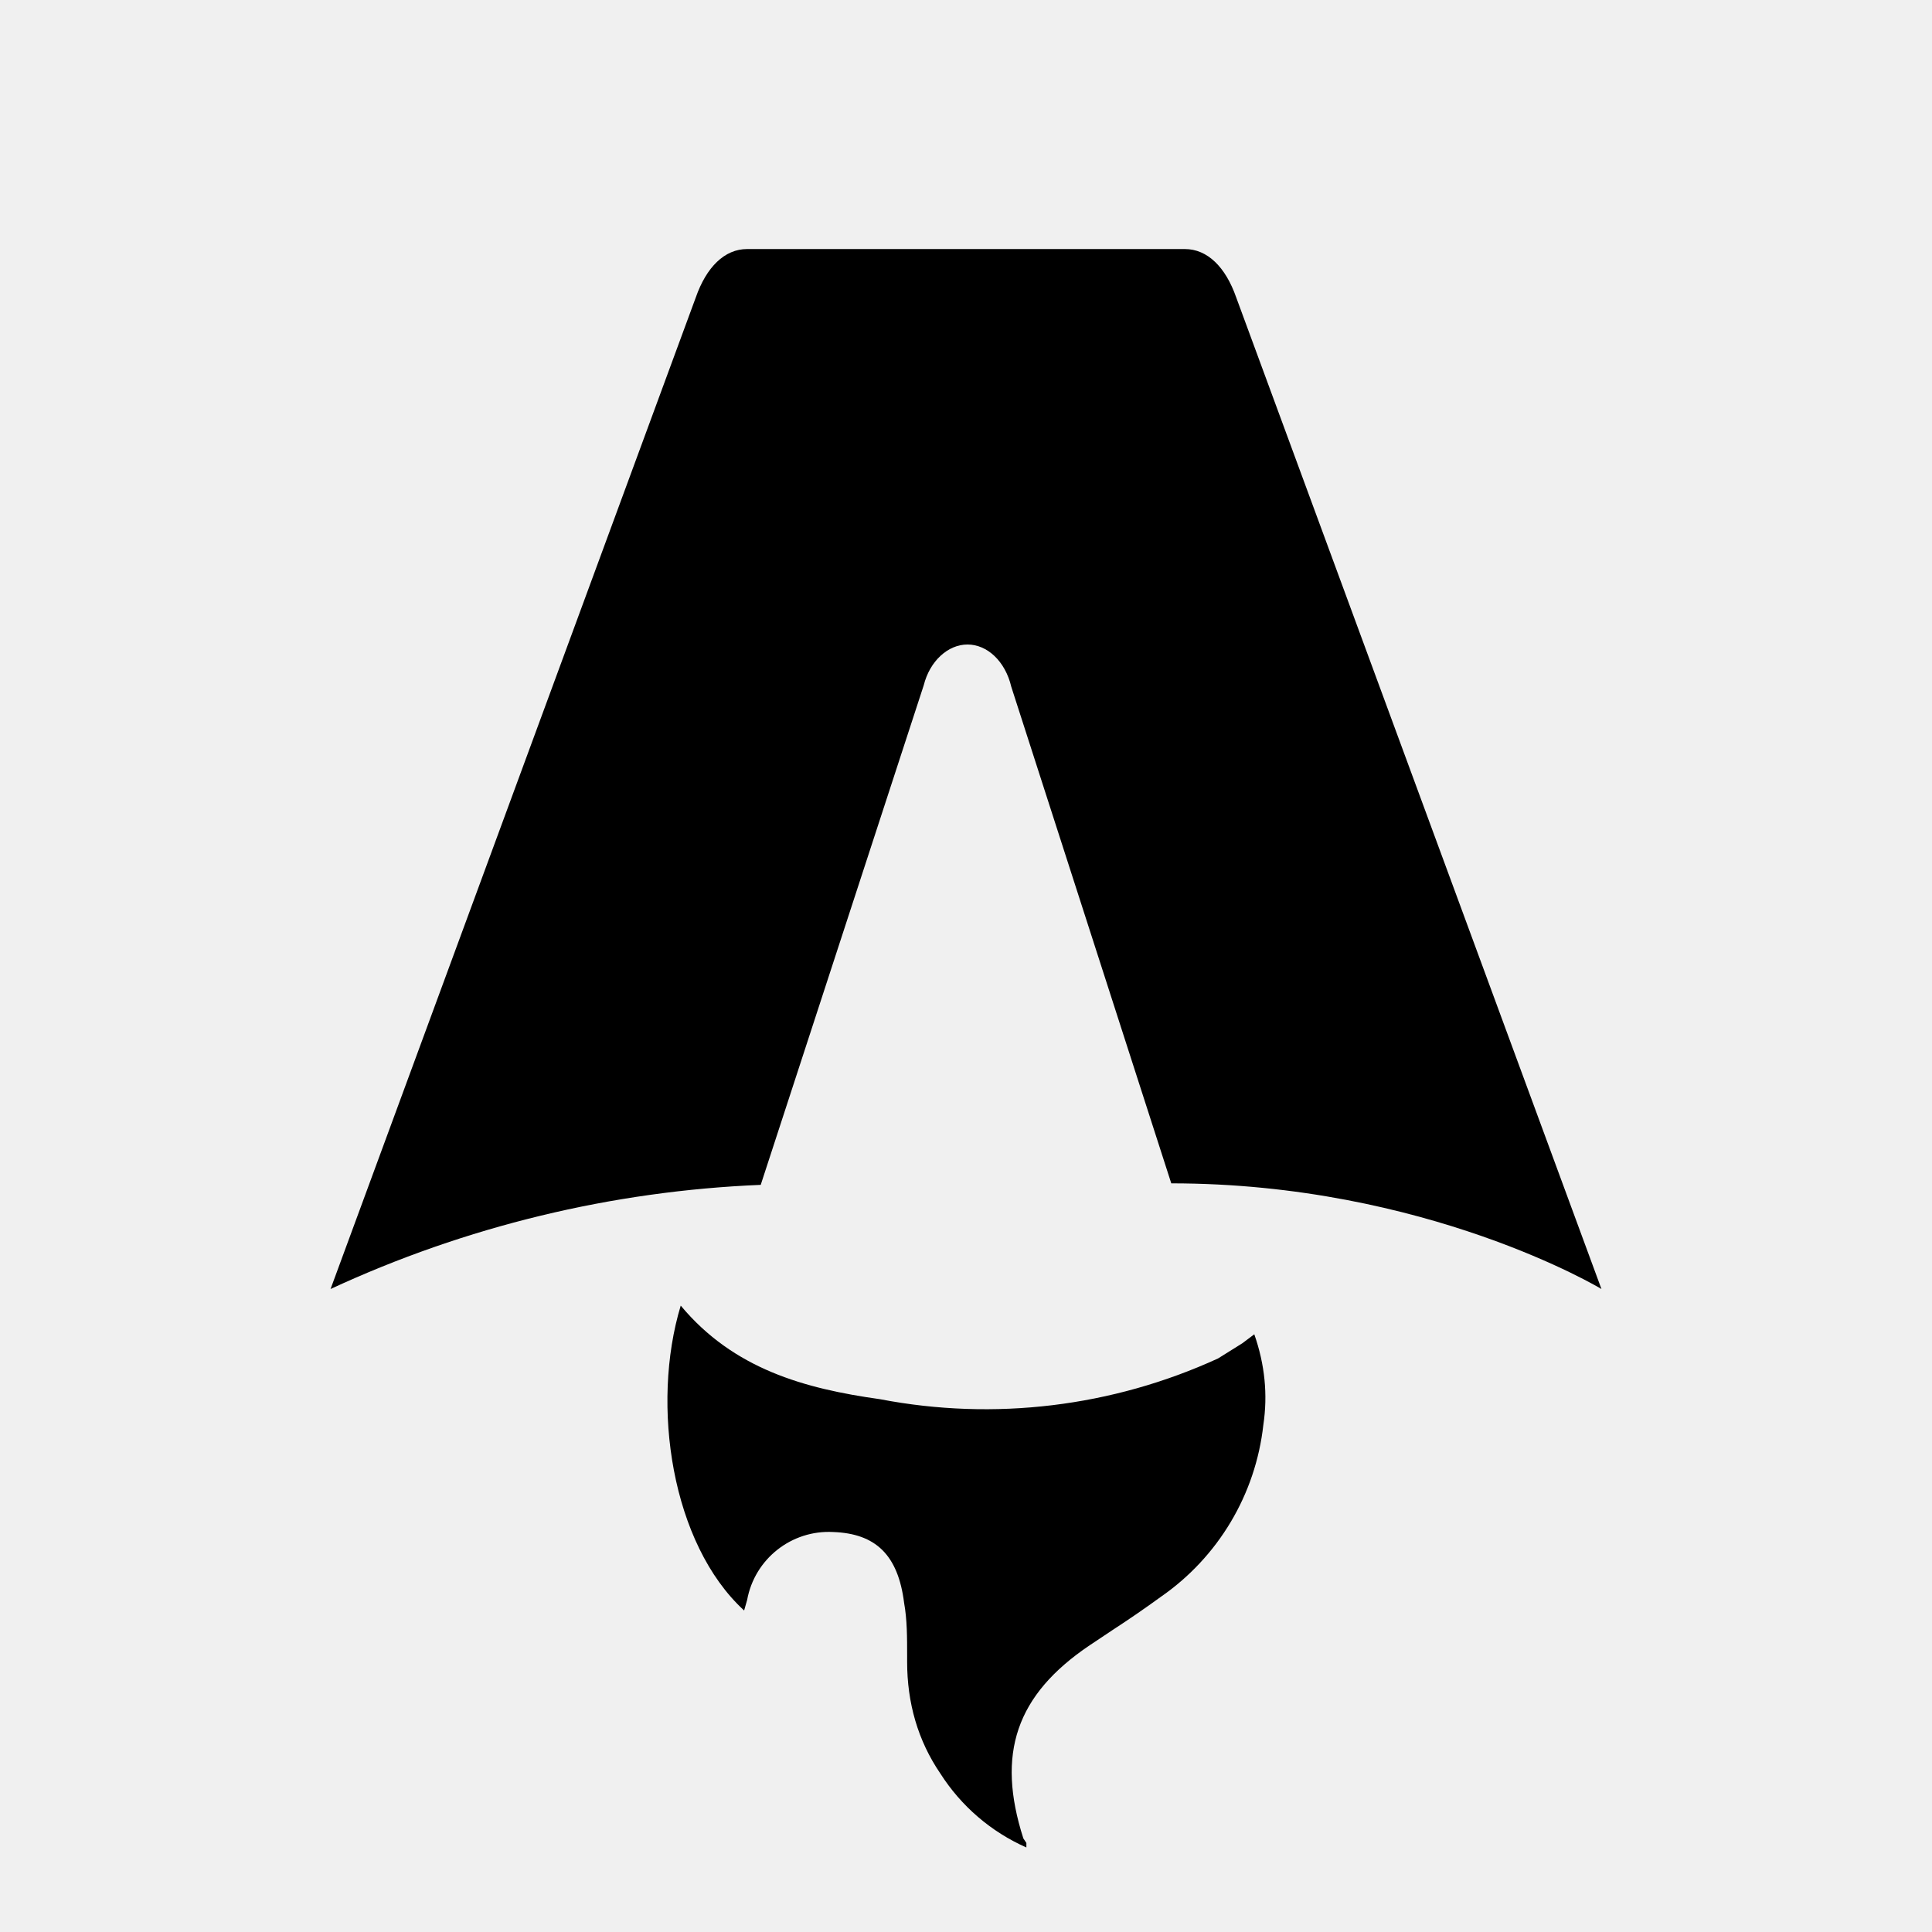
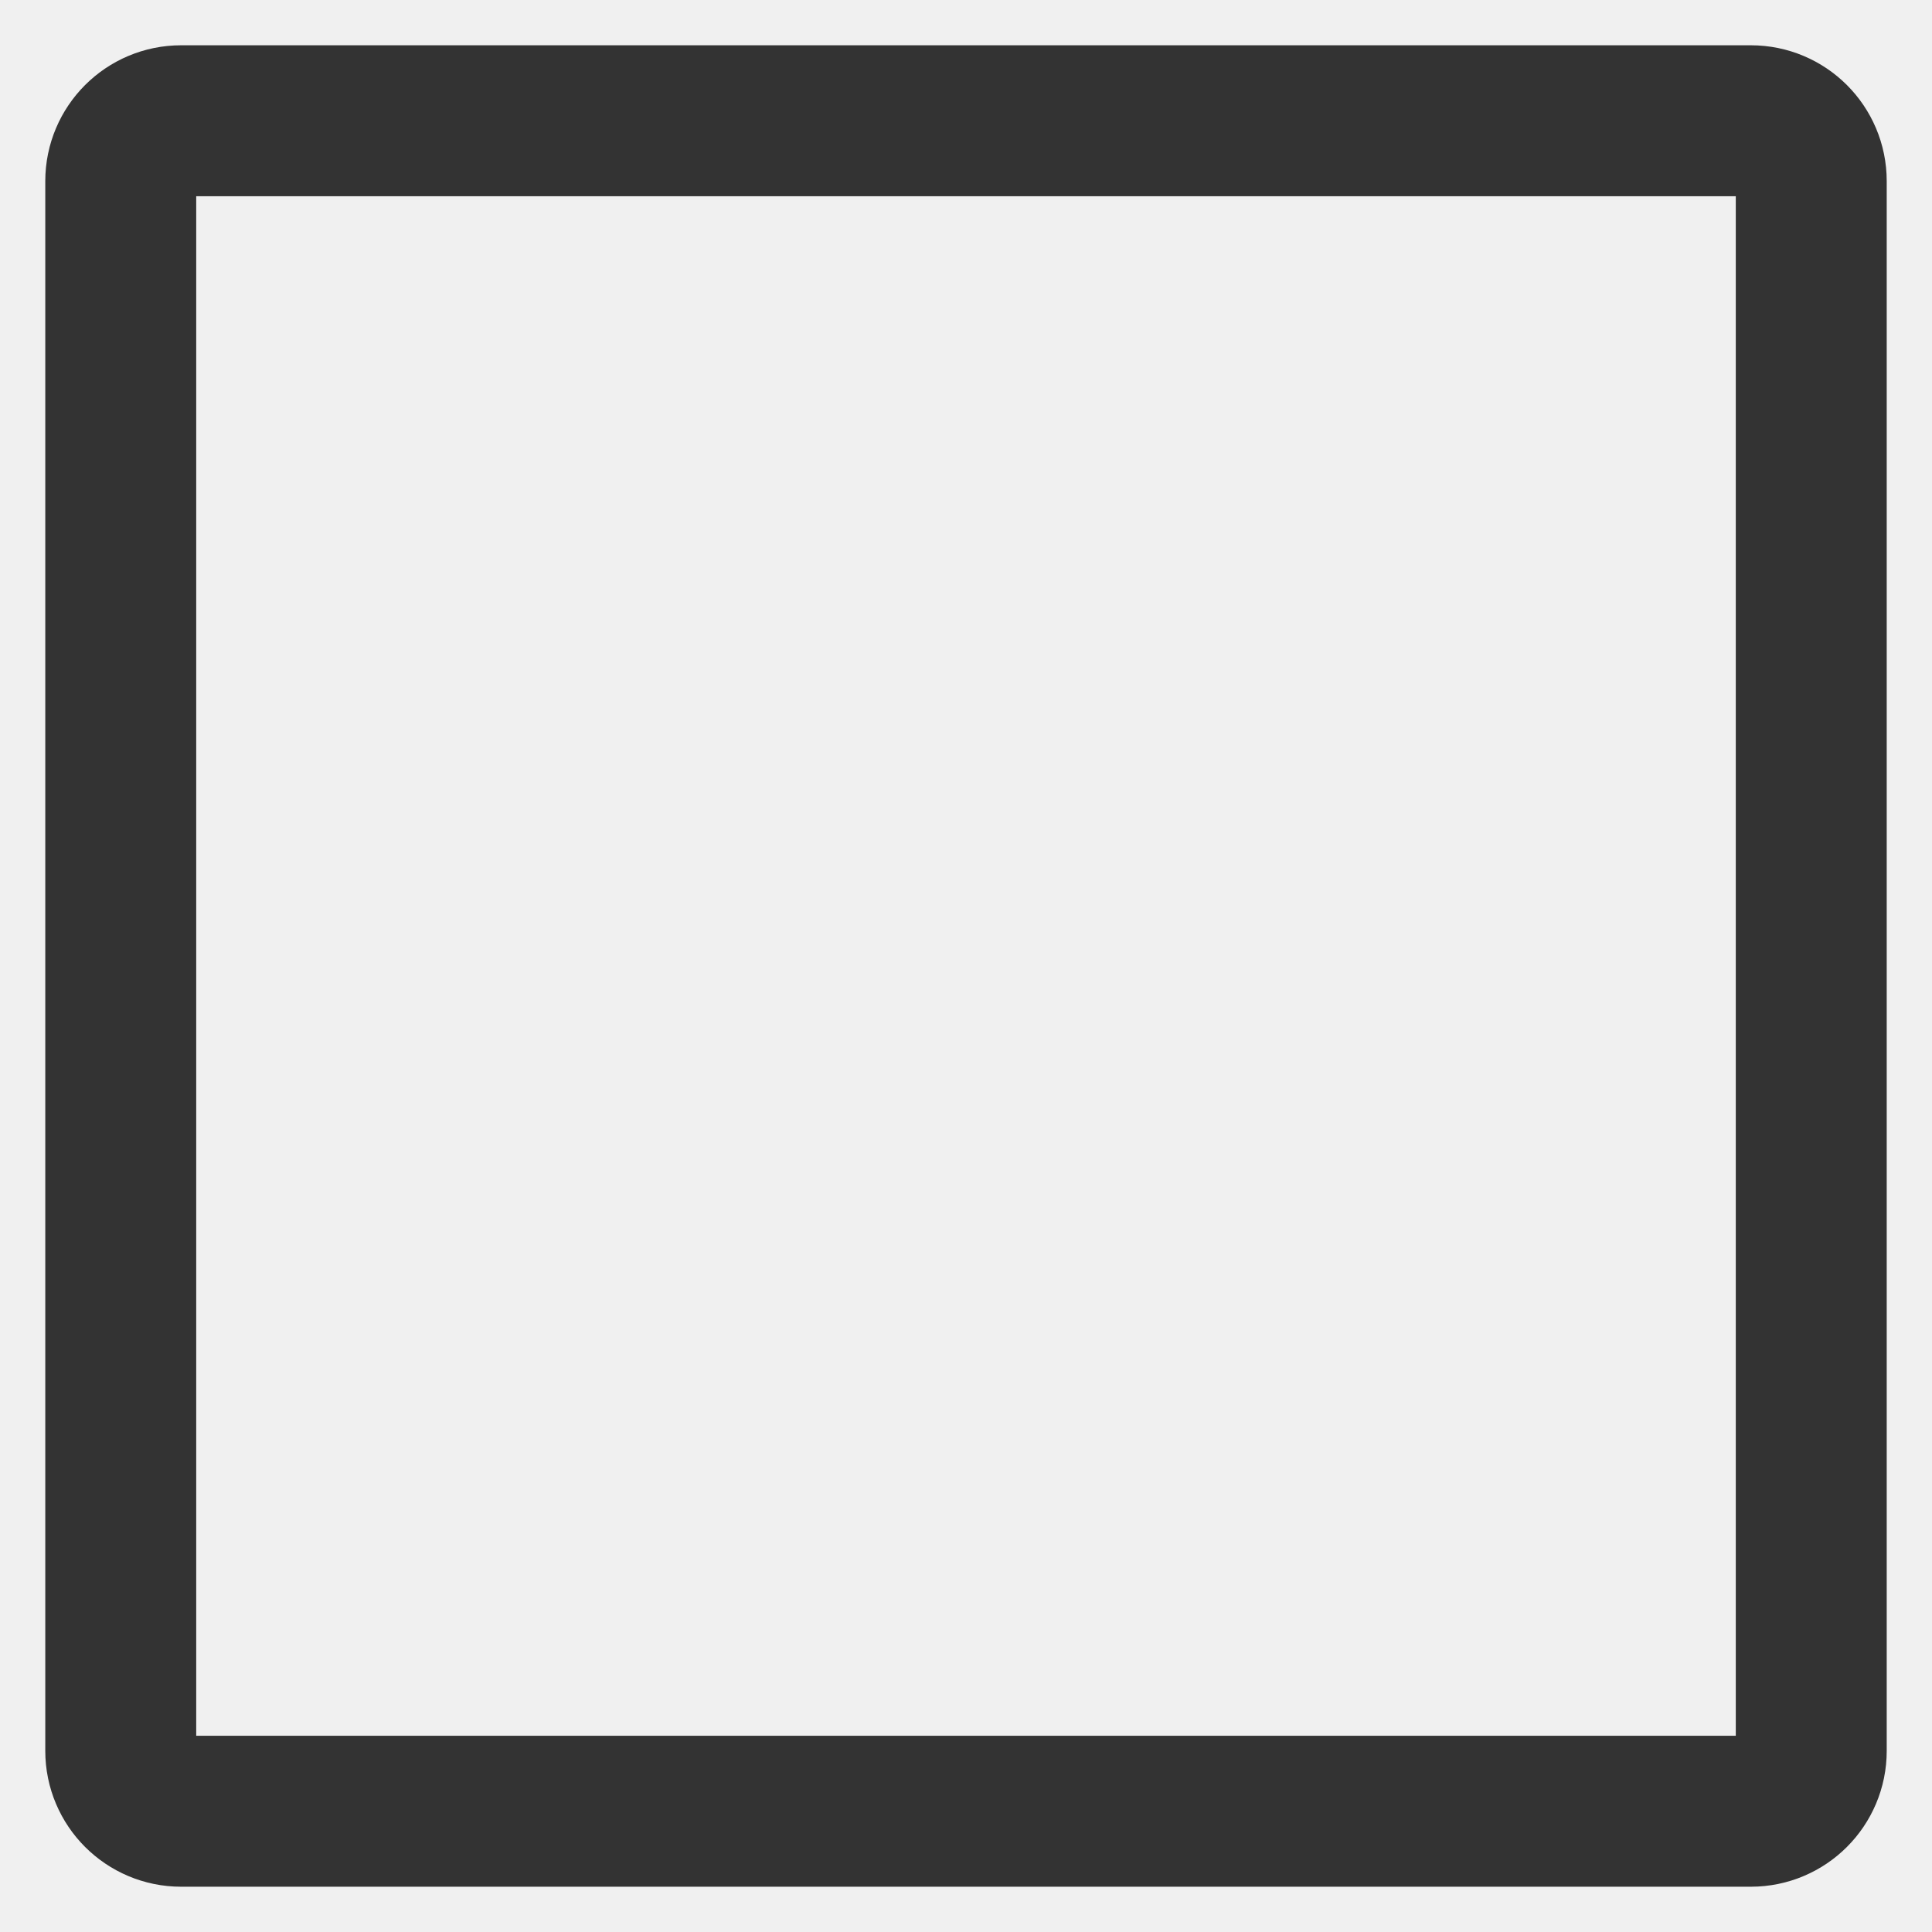
- <svg xmlns="http://www.w3.org/2000/svg" fill="none" viewBox="0 0 128 128">
-   <path d="M50.4 78.5a75.1 75.1 0 0 0-28.5 6.9l24.2-65.7c.7-2 1.9-3.2 3.4-3.2h29c1.5 0 2.7 1.2 3.4 3.2l24.2 65.7s-11.6-7-28.5-7L67 45.5c-.4-1.7-1.6-2.8-2.9-2.8-1.3 0-2.5 1.1-2.9 2.7L50.4 78.5Zm-1.1 28.2Zm-4.2-20.2c-2 6.6-.6 15.8 4.2 20.2a17.5 17.5 0 0 1 .2-.7 5.5 5.5 0 0 1 5.7-4.5c2.8.1 4.3 1.5 4.7 4.7.2 1.1.2 2.3.2 3.5v.4c0 2.7.7 5.2 2.2 7.4a13 13 0 0 0 5.7 4.9v-.3l-.2-.3c-1.8-5.6-.5-9.5 4.4-12.8l1.5-1a73 73 0 0 0 3.2-2.2 16 16 0 0 0 6.8-11.4c.3-2 .1-4-.6-6l-.8.6-1.6 1a37 37 0 0 1-22.4 2.7c-5-.7-9.7-2-13.2-6.2Z" />
+ <svg xmlns="http://www.w3.org/2000/svg" viewBox="0 0 32 32">
+   <rect x="2" y="2" width="28" height="28" rx="1" ry="1" fill="none" stroke="#888" stroke-width="2.5" />
  <style>
-         path { fill: #000; }
-         @media (prefers-color-scheme: dark) {
-             path { fill: #FFF; }
-         }
-     </style>
+     rect { stroke: #333; }
+     @media (prefers-color-scheme: dark) {
+       rect { stroke: #fff; }
+     }
+   </style>
</svg>
